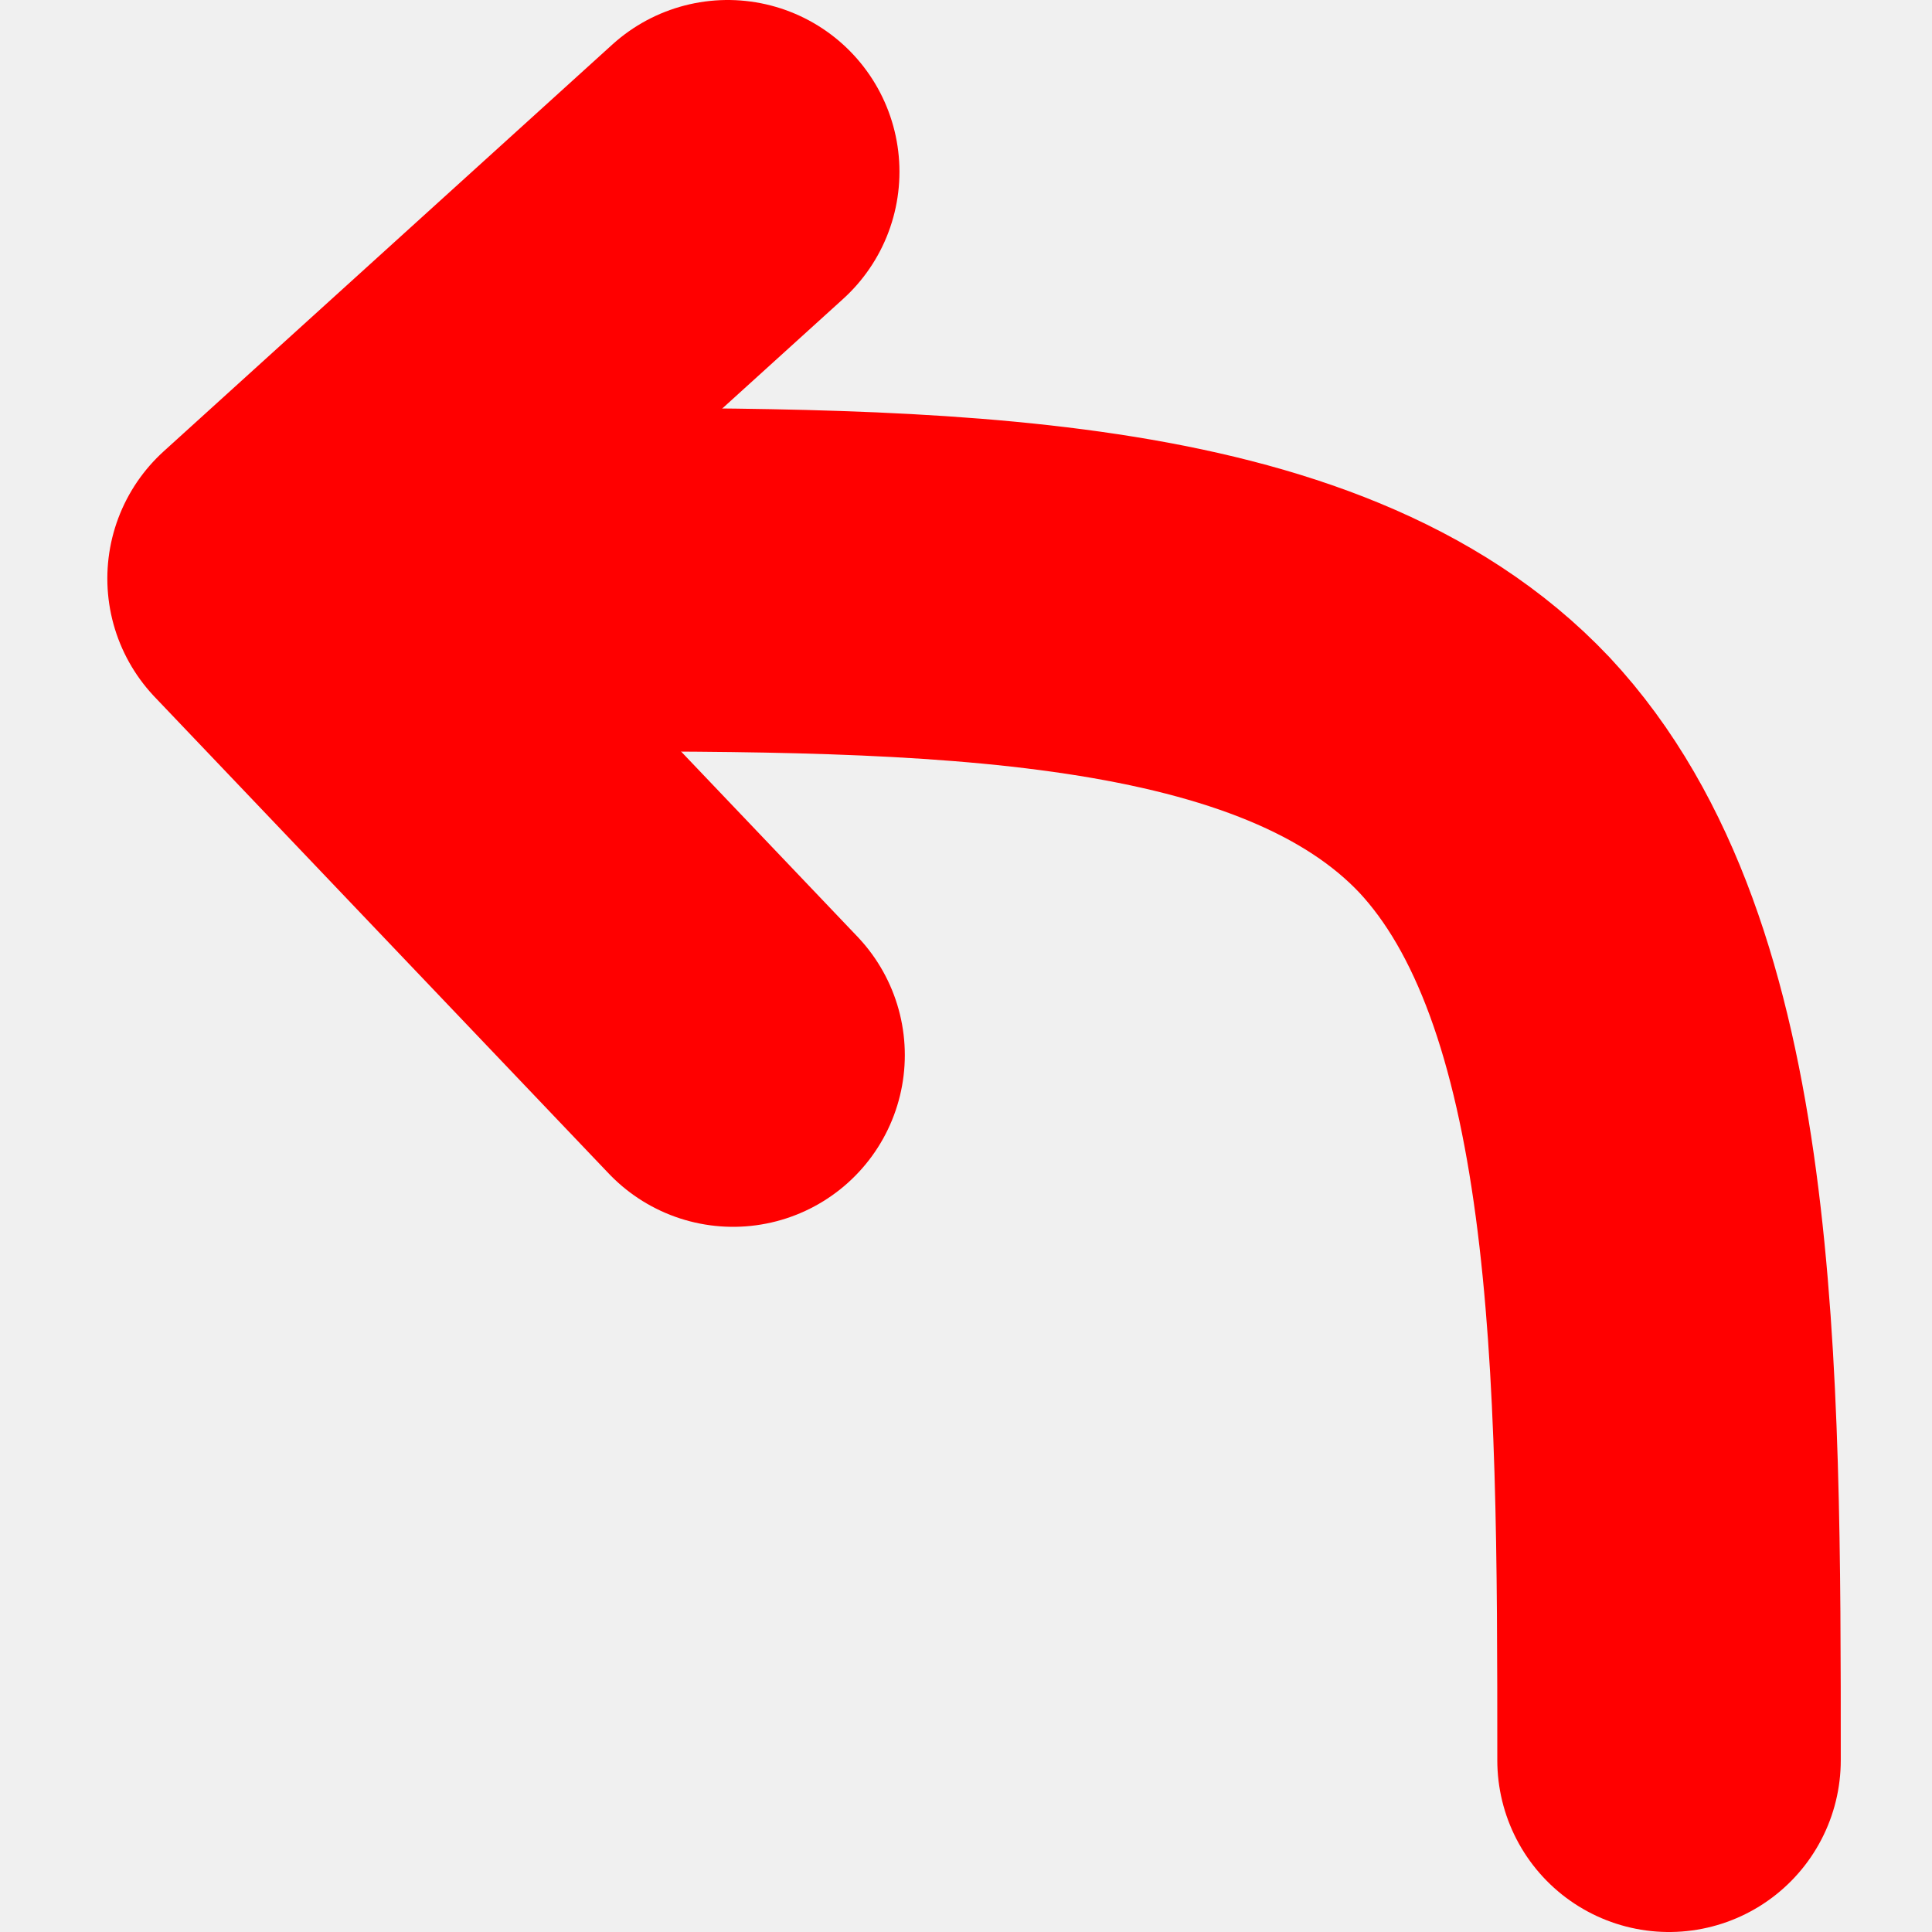
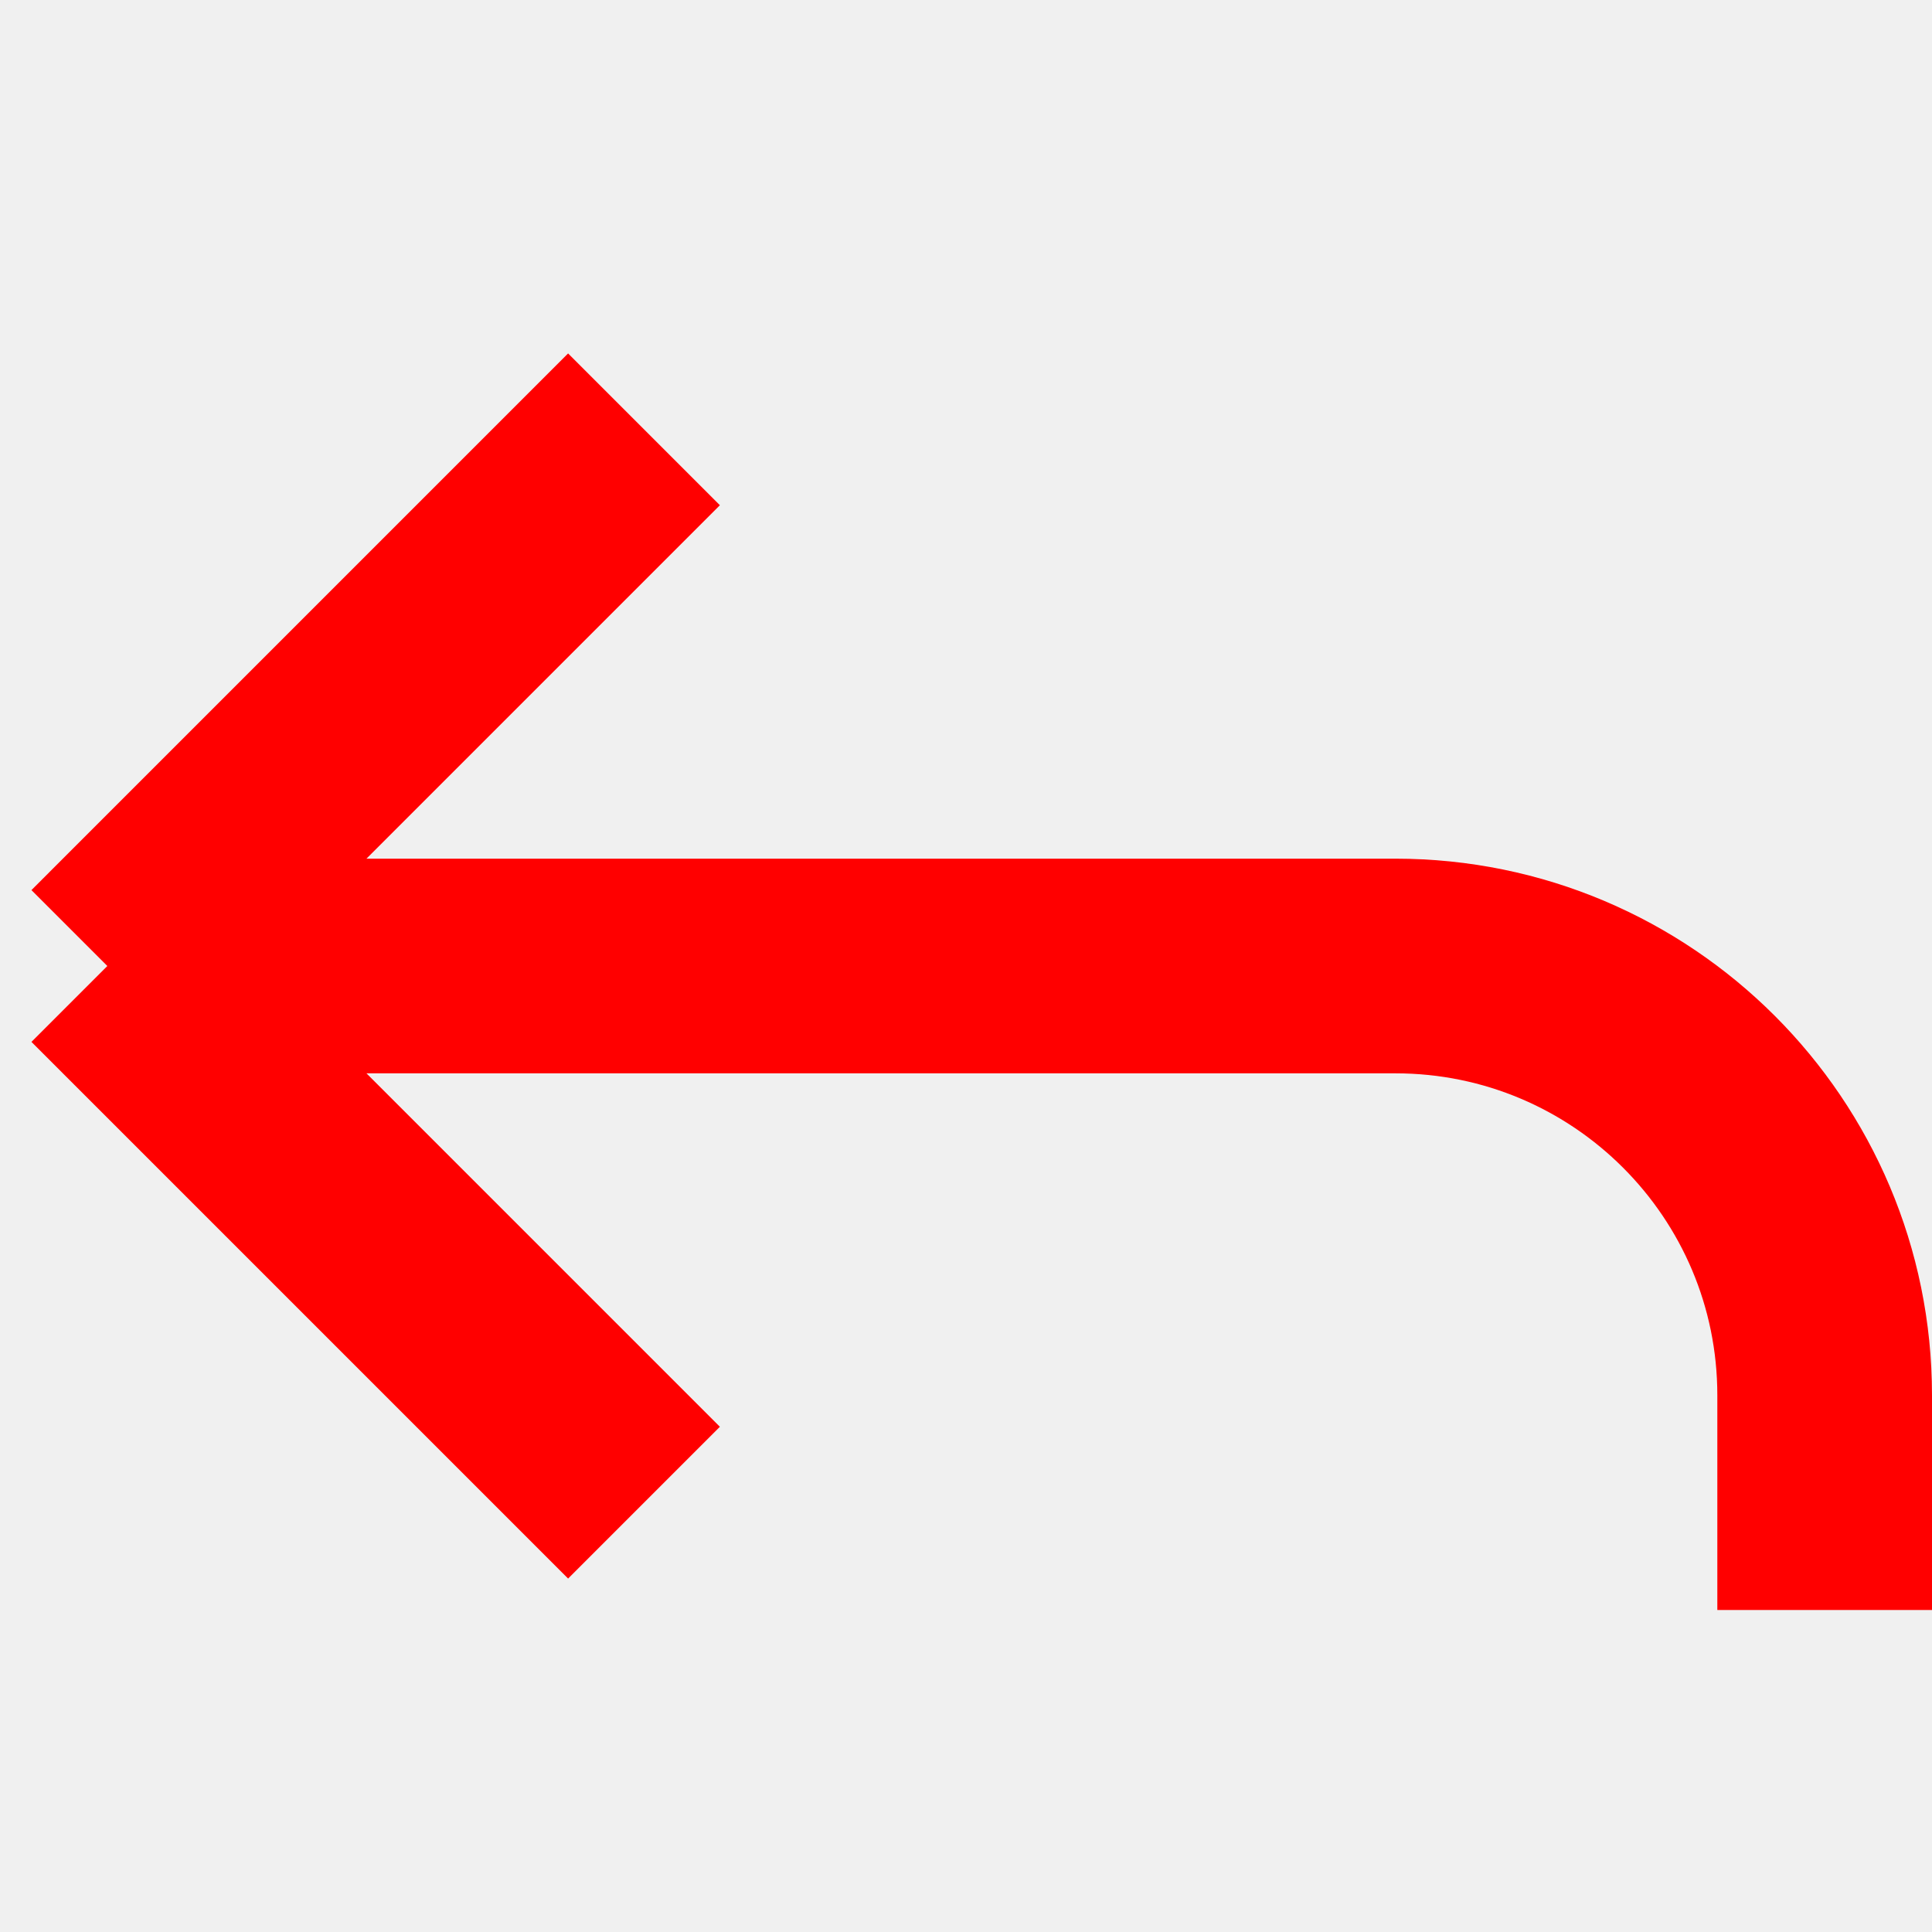
- <svg xmlns="http://www.w3.org/2000/svg" viewBox="0 0 180 180">
-   <g fill="none" stroke="red" stroke-linecap="round" stroke-linejoin="round" stroke-width="32">
-     <path d="M155.5 164c0-36.7 0-73.4-17.2-91.8C121.1 54 86.7 54 52.3 54" />
-     <path d="M67.8 16 26 53.9l42.3 44.4" />
+ <svg xmlns="http://www.w3.org/2000/svg" width="18" height="18" viewBox="0 0 18 18" fill="none">
+   <g clip-path="url(#clip0_9_400)">
+     <path d="M6 14L1 9M6 4L1 9M1 9H13C15.209 9 17 10.791 17 13V15" stroke="#FF0000" stroke-width="2" />
  </g>
+   <defs>
+     <clipPath id="clip0_9_400">
+       <rect width="18" height="18" fill="white" />
+     </clipPath>
+   </defs>
</svg>
